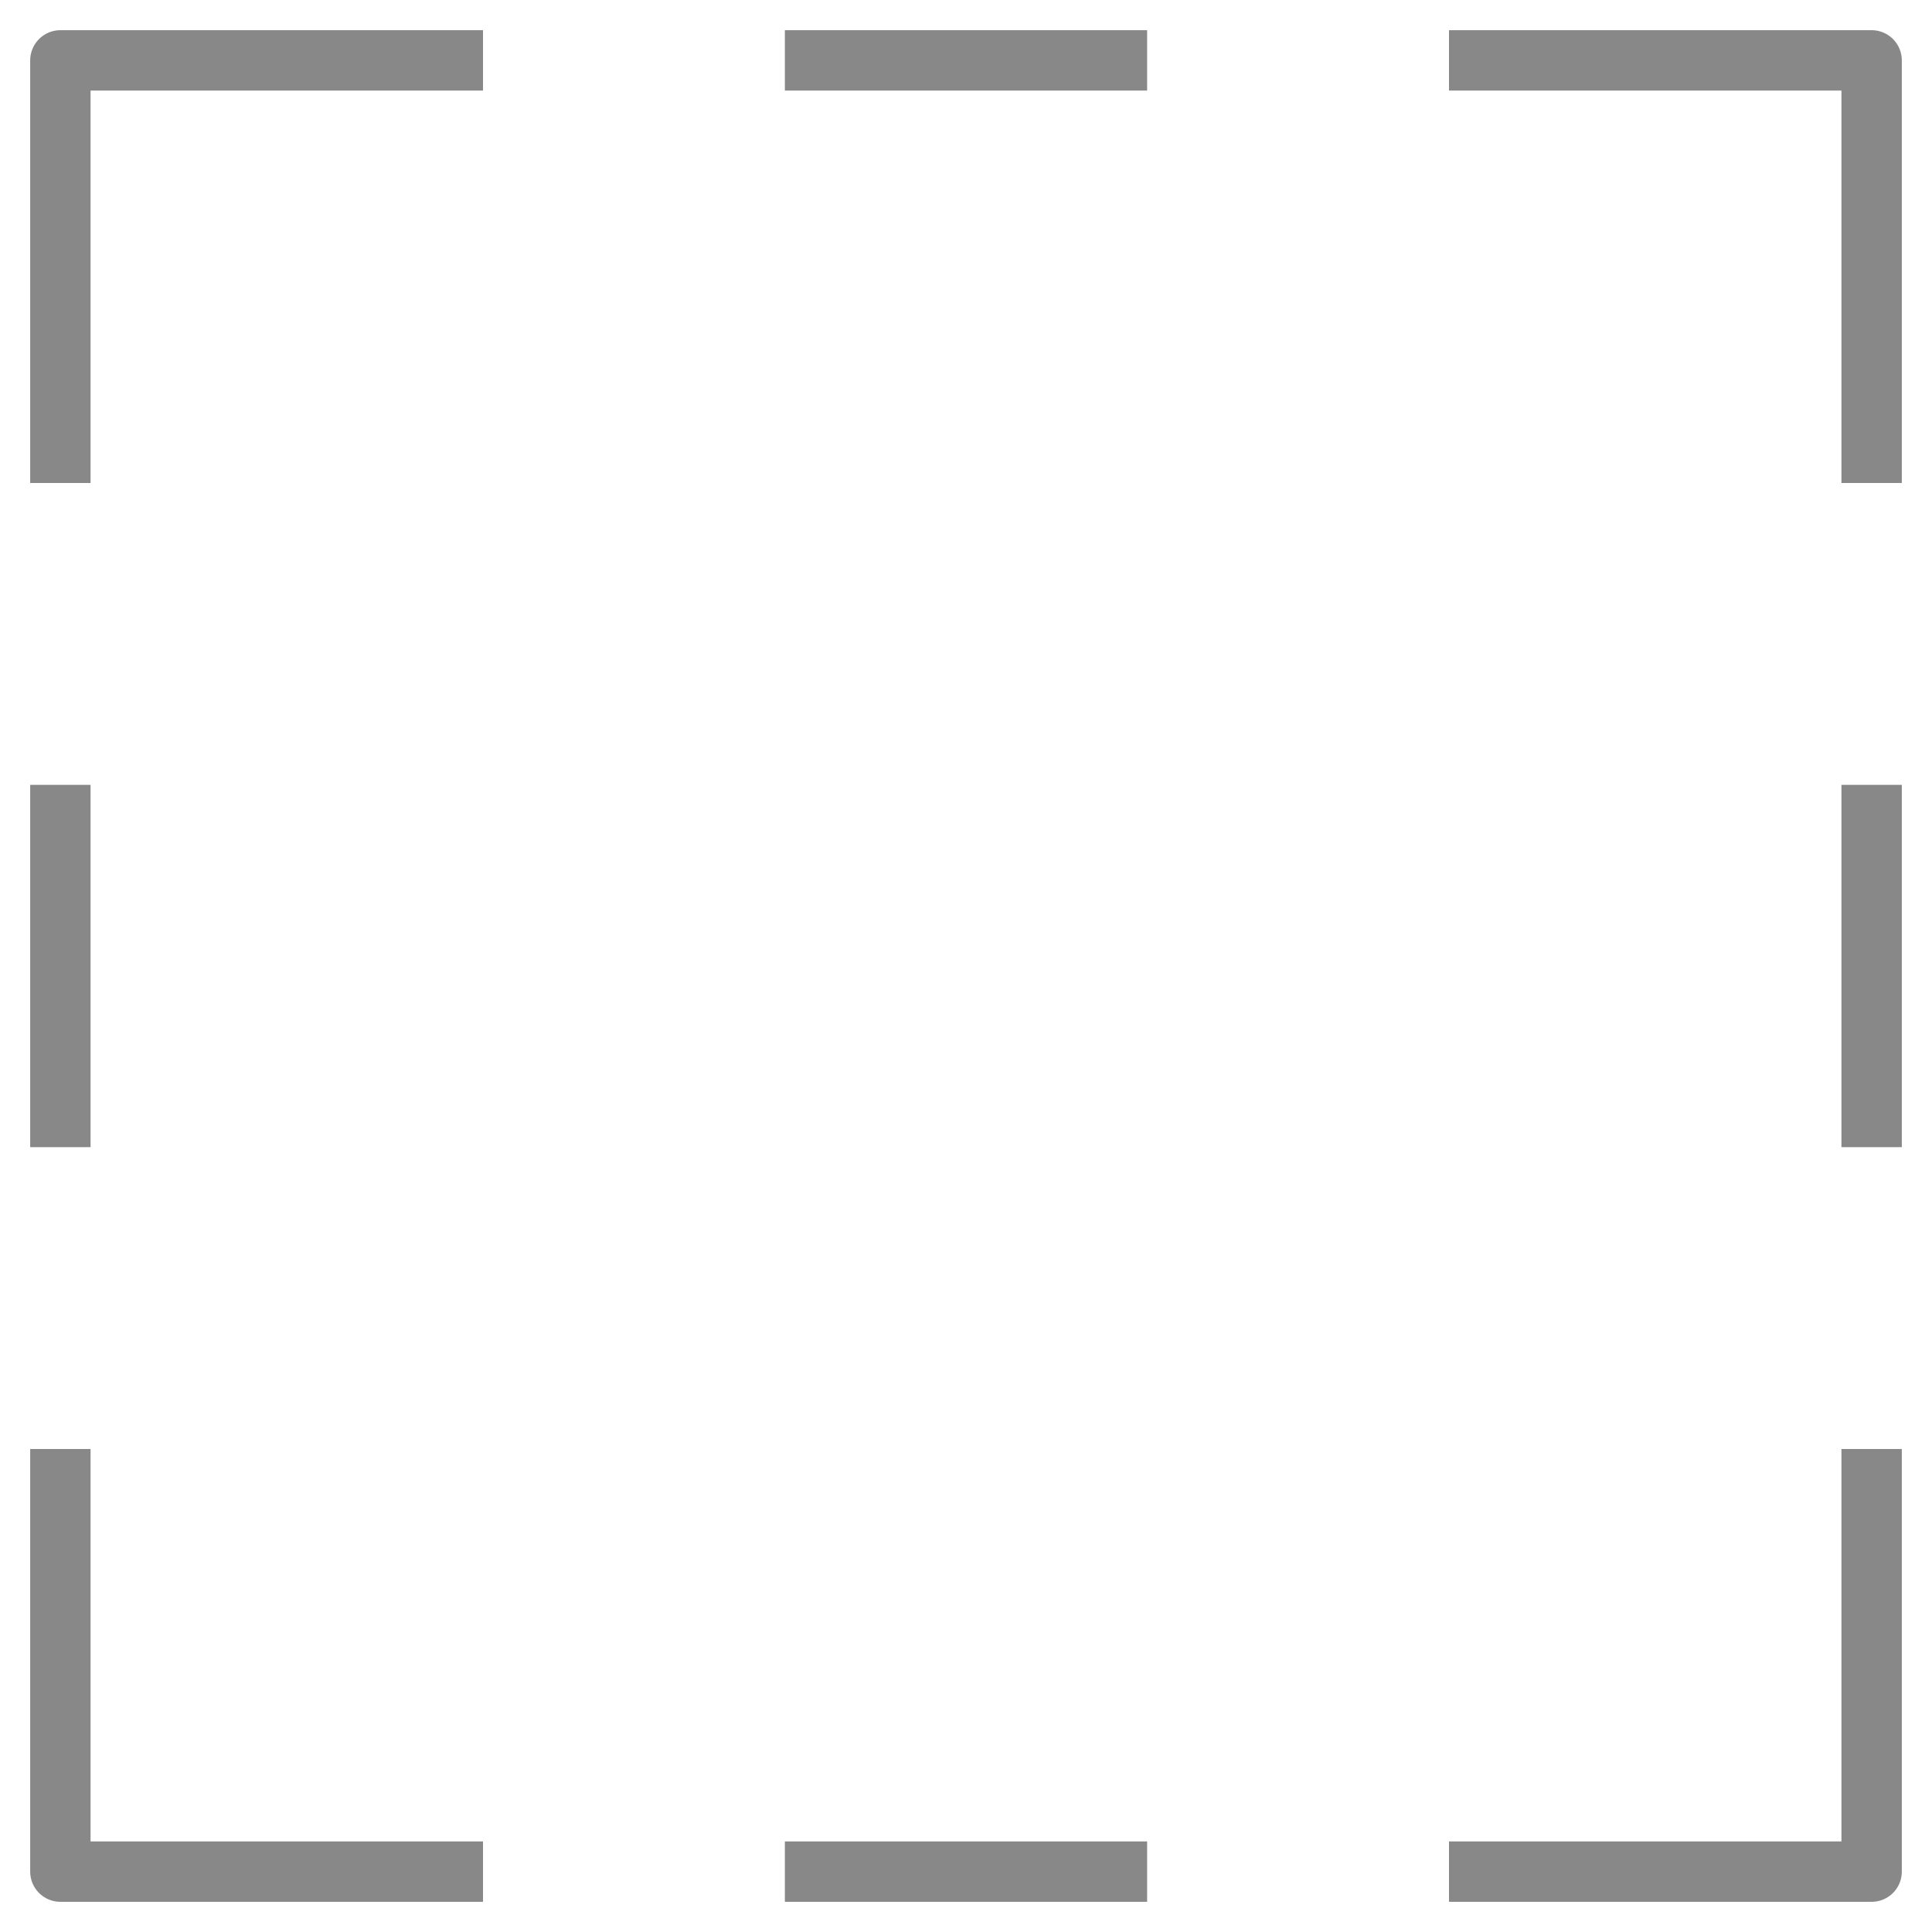
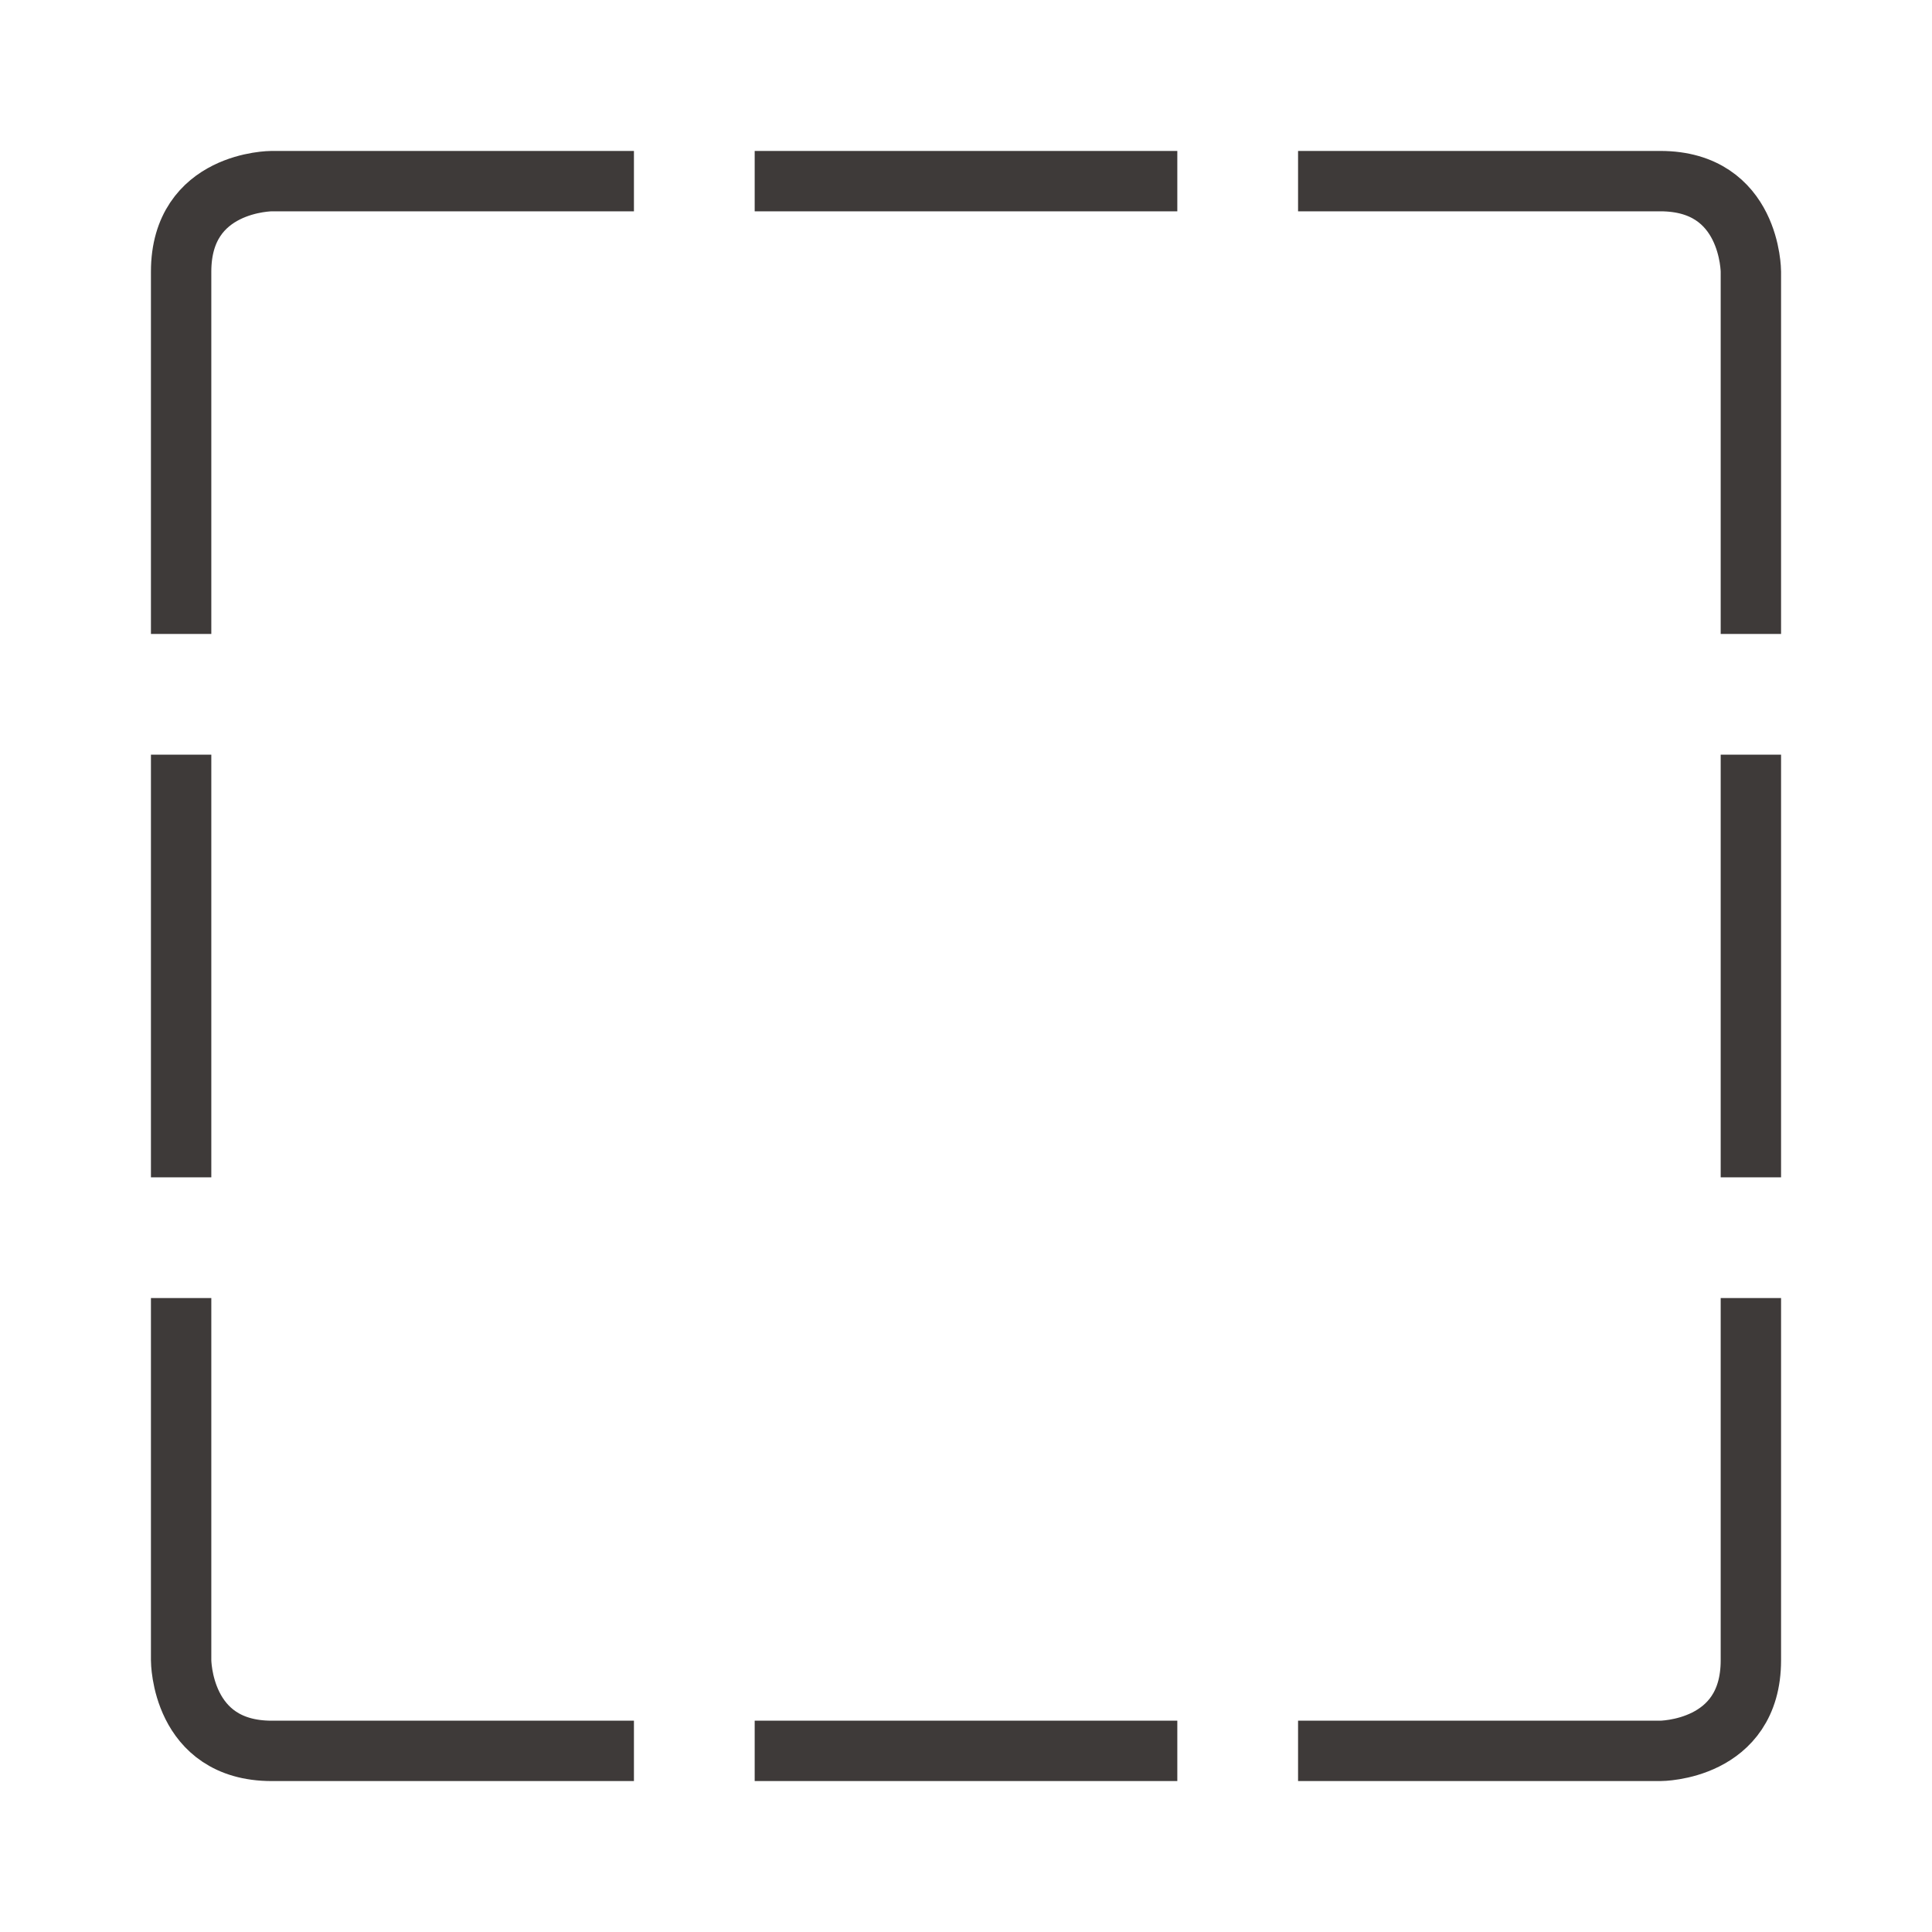
- <svg xmlns="http://www.w3.org/2000/svg" fill="none" stroke="#888" stroke-linejoin="round" viewBox="0 0 32 32">
-   <path d="M1,8v-7h7m5,0h6 m5,0h7v7 m0,5v6m0,5v7h-7m-5,0h-6m-5,0h-7v-7m0,-5v-6" />
+ <svg xmlns="http://www.w3.org/2000/svg" viewBox="0 0 32 32" stroke="#3E3A39" fill="none">
+   <path d="M12.5,3h7m2,0h6c1.5,0 1.5,1.5 1.5,1.5v6m0,2v7m0,2v6c0,1.5 -1.5,1.5 -1.5,1.5h-6m-2,0h-7m-2,0h-6c-1.5,0 -1.5,-1.5 -1.5,-1.5v-6m0,-2v-7m0,-2v-6c0,-1.5 1.5,-1.5 1.5,-1.5h6" fill="none" />
</svg>
